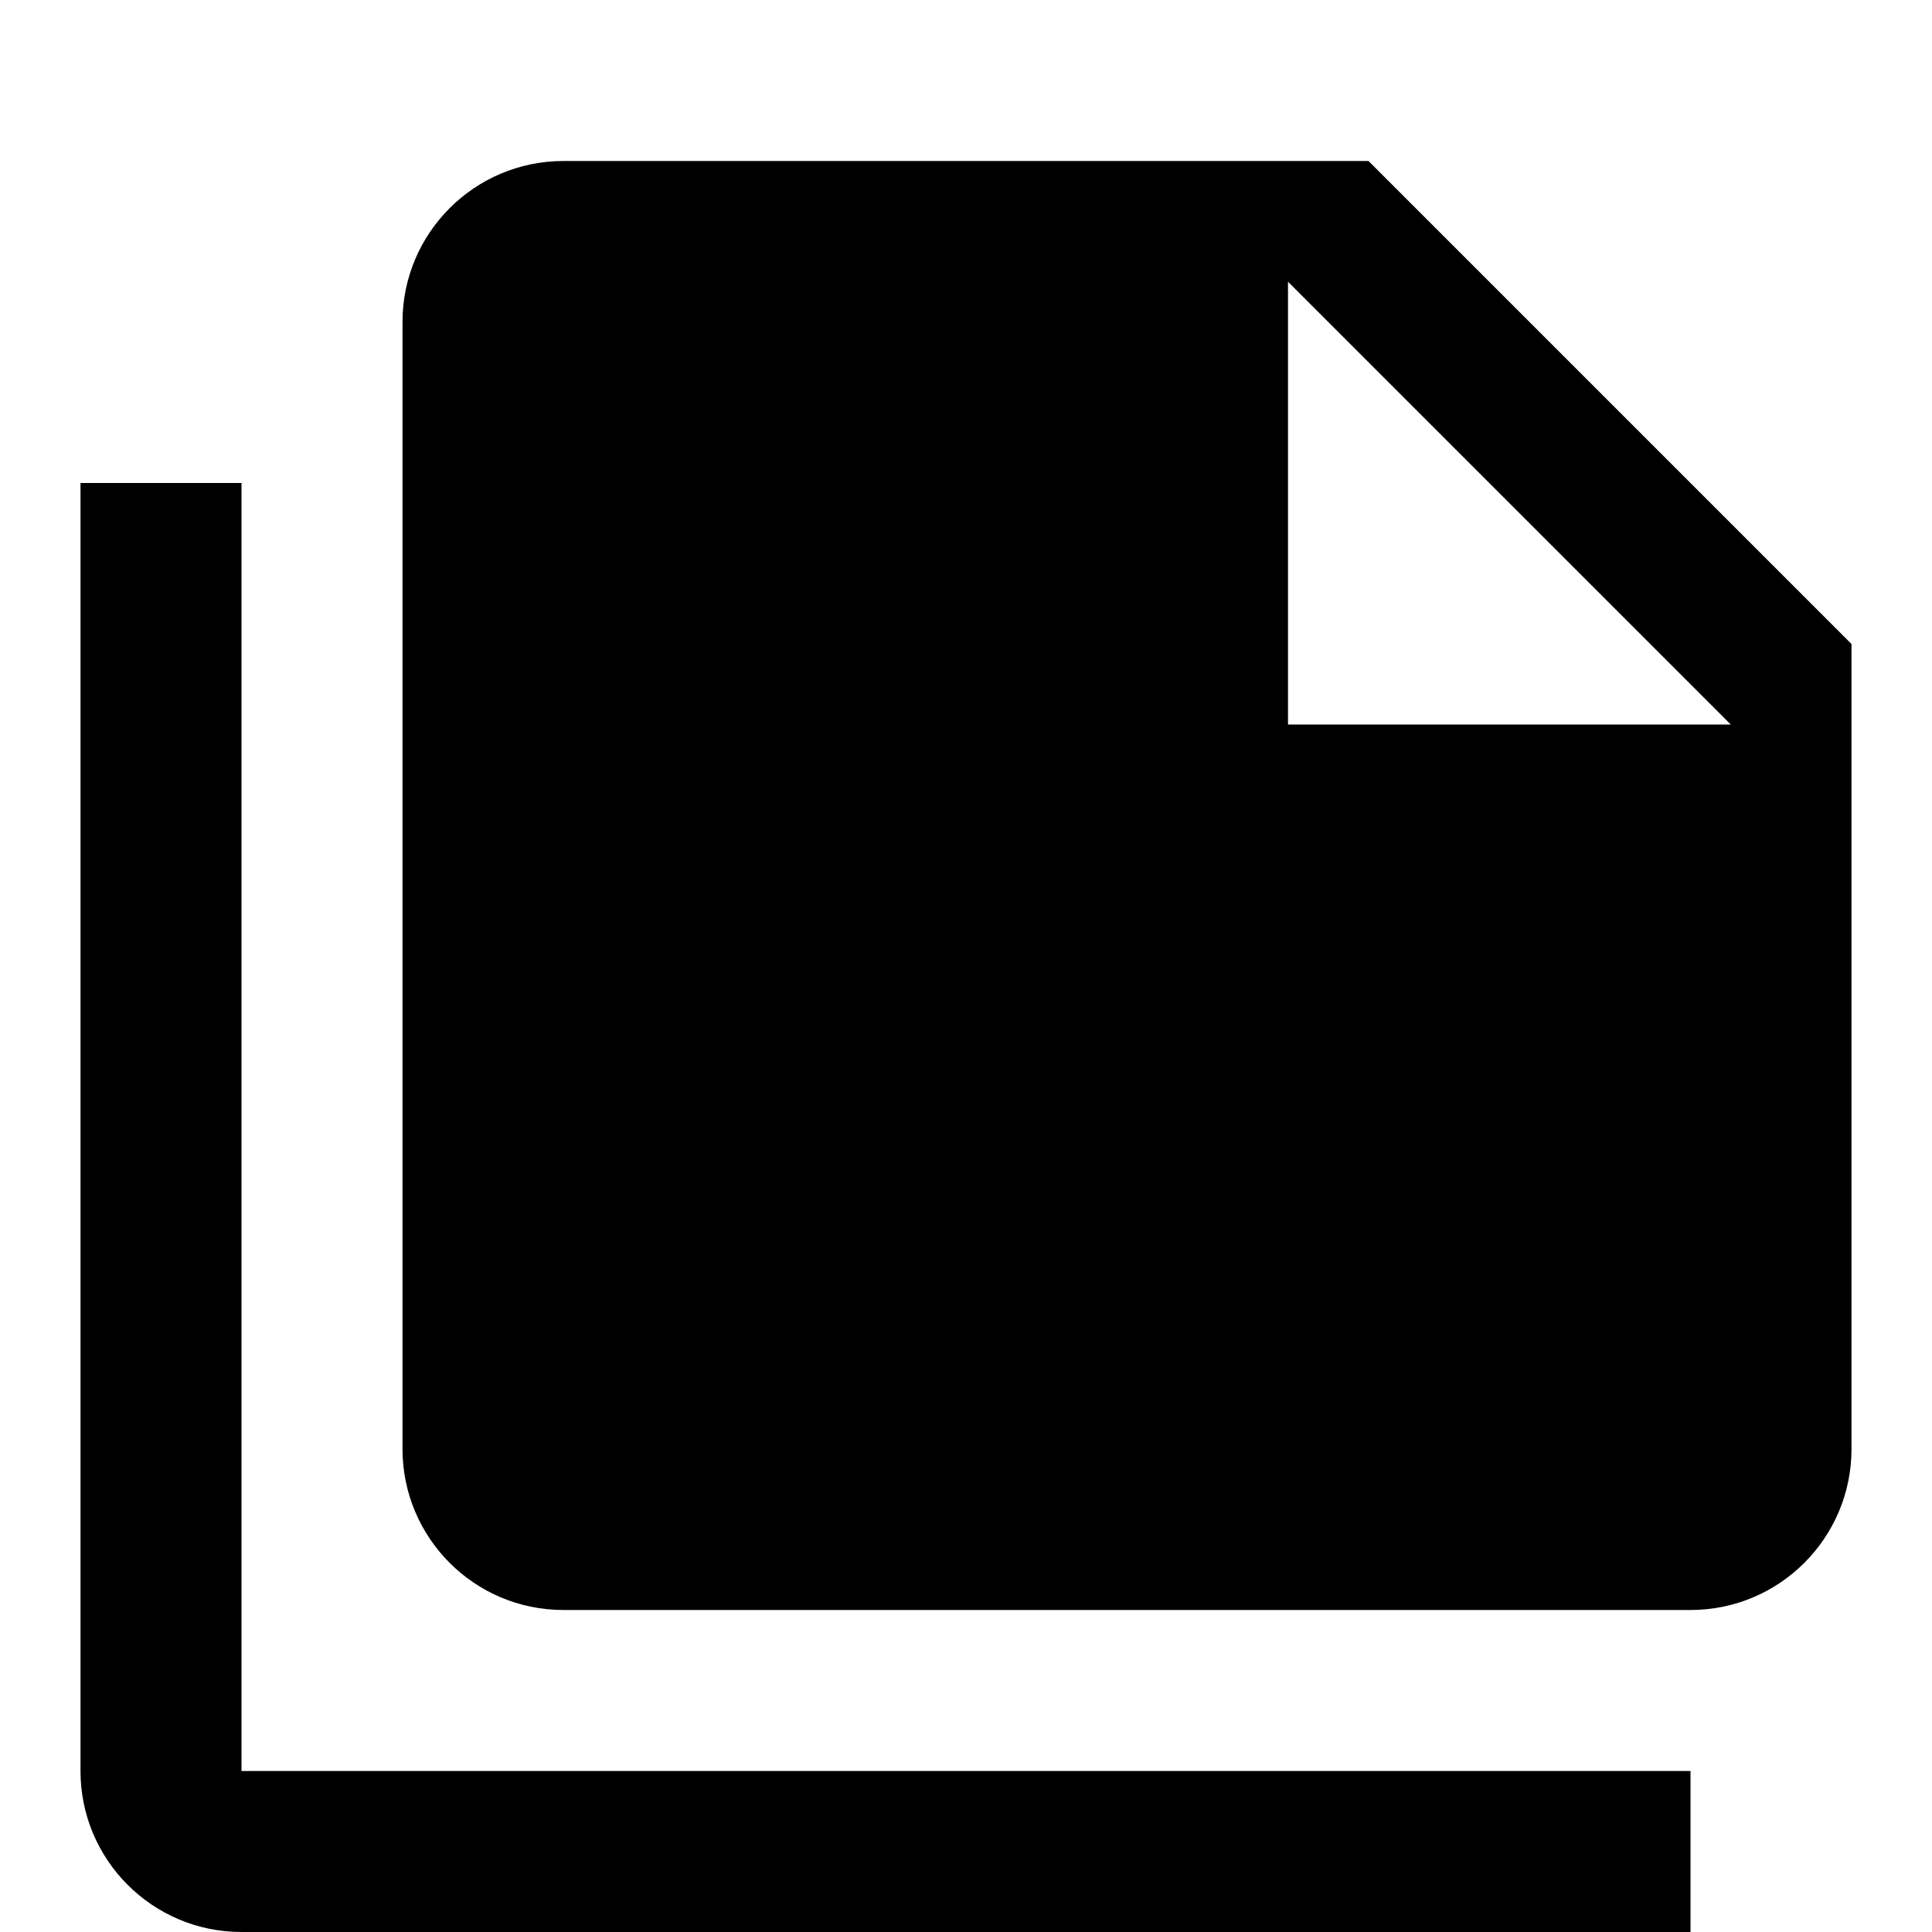
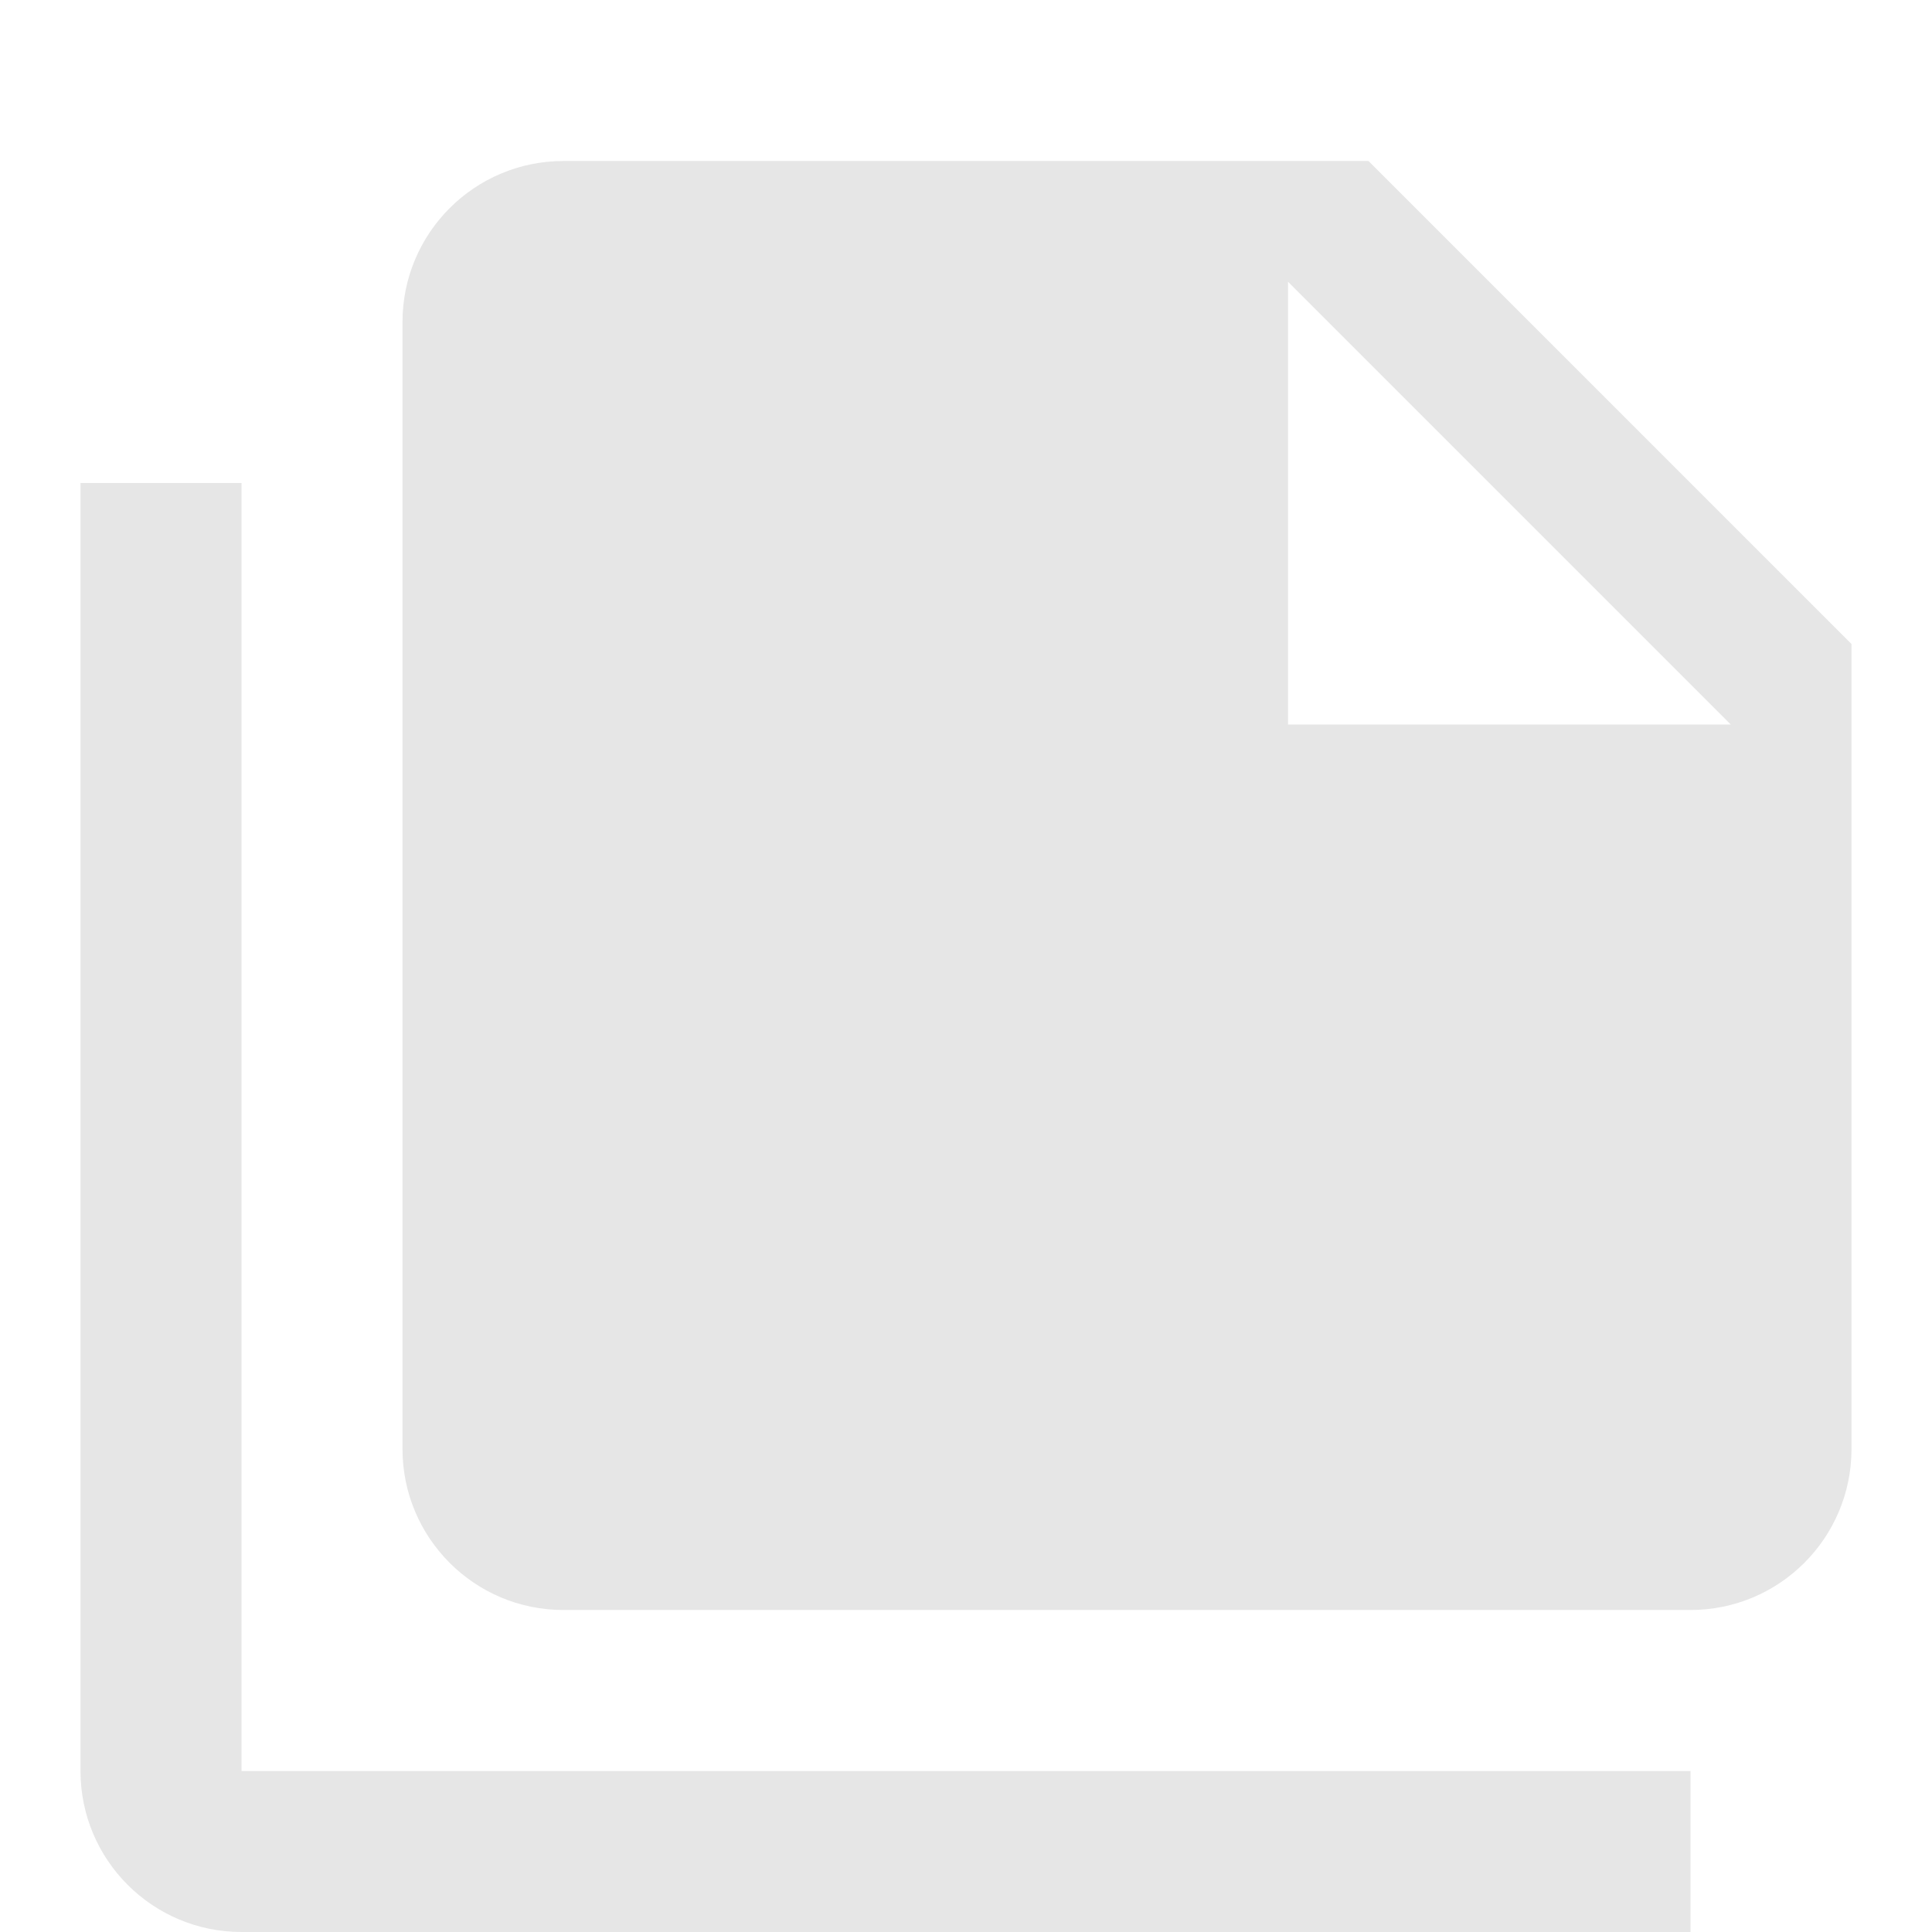
<svg xmlns="http://www.w3.org/2000/svg" version="1.1" width="24" height="24" viewBox="0 0 24 24">
-   <path d="M16,9H21.5L16,3.5V9M7,2H17L23,8V18A2,2 0 0,1 21,20H7C5.89,20 5,19.1 5,18V4A2,2 0 0,1 7,2M3,6V22H21V24H3A2,2 0 0,1 1,22V6H3Z" />
+   <path fill="rgb(230, 230, 230)" d="M16,9H21.5L16,3.5V9M7,2H17L23,8V18A2,2 0 0,1 21,20H7C5.89,20 5,19.1 5,18V4A2,2 0 0,1 7,2M3,6V22H21V24H3A2,2 0 0,1 1,22V6H3Z" />
</svg>
